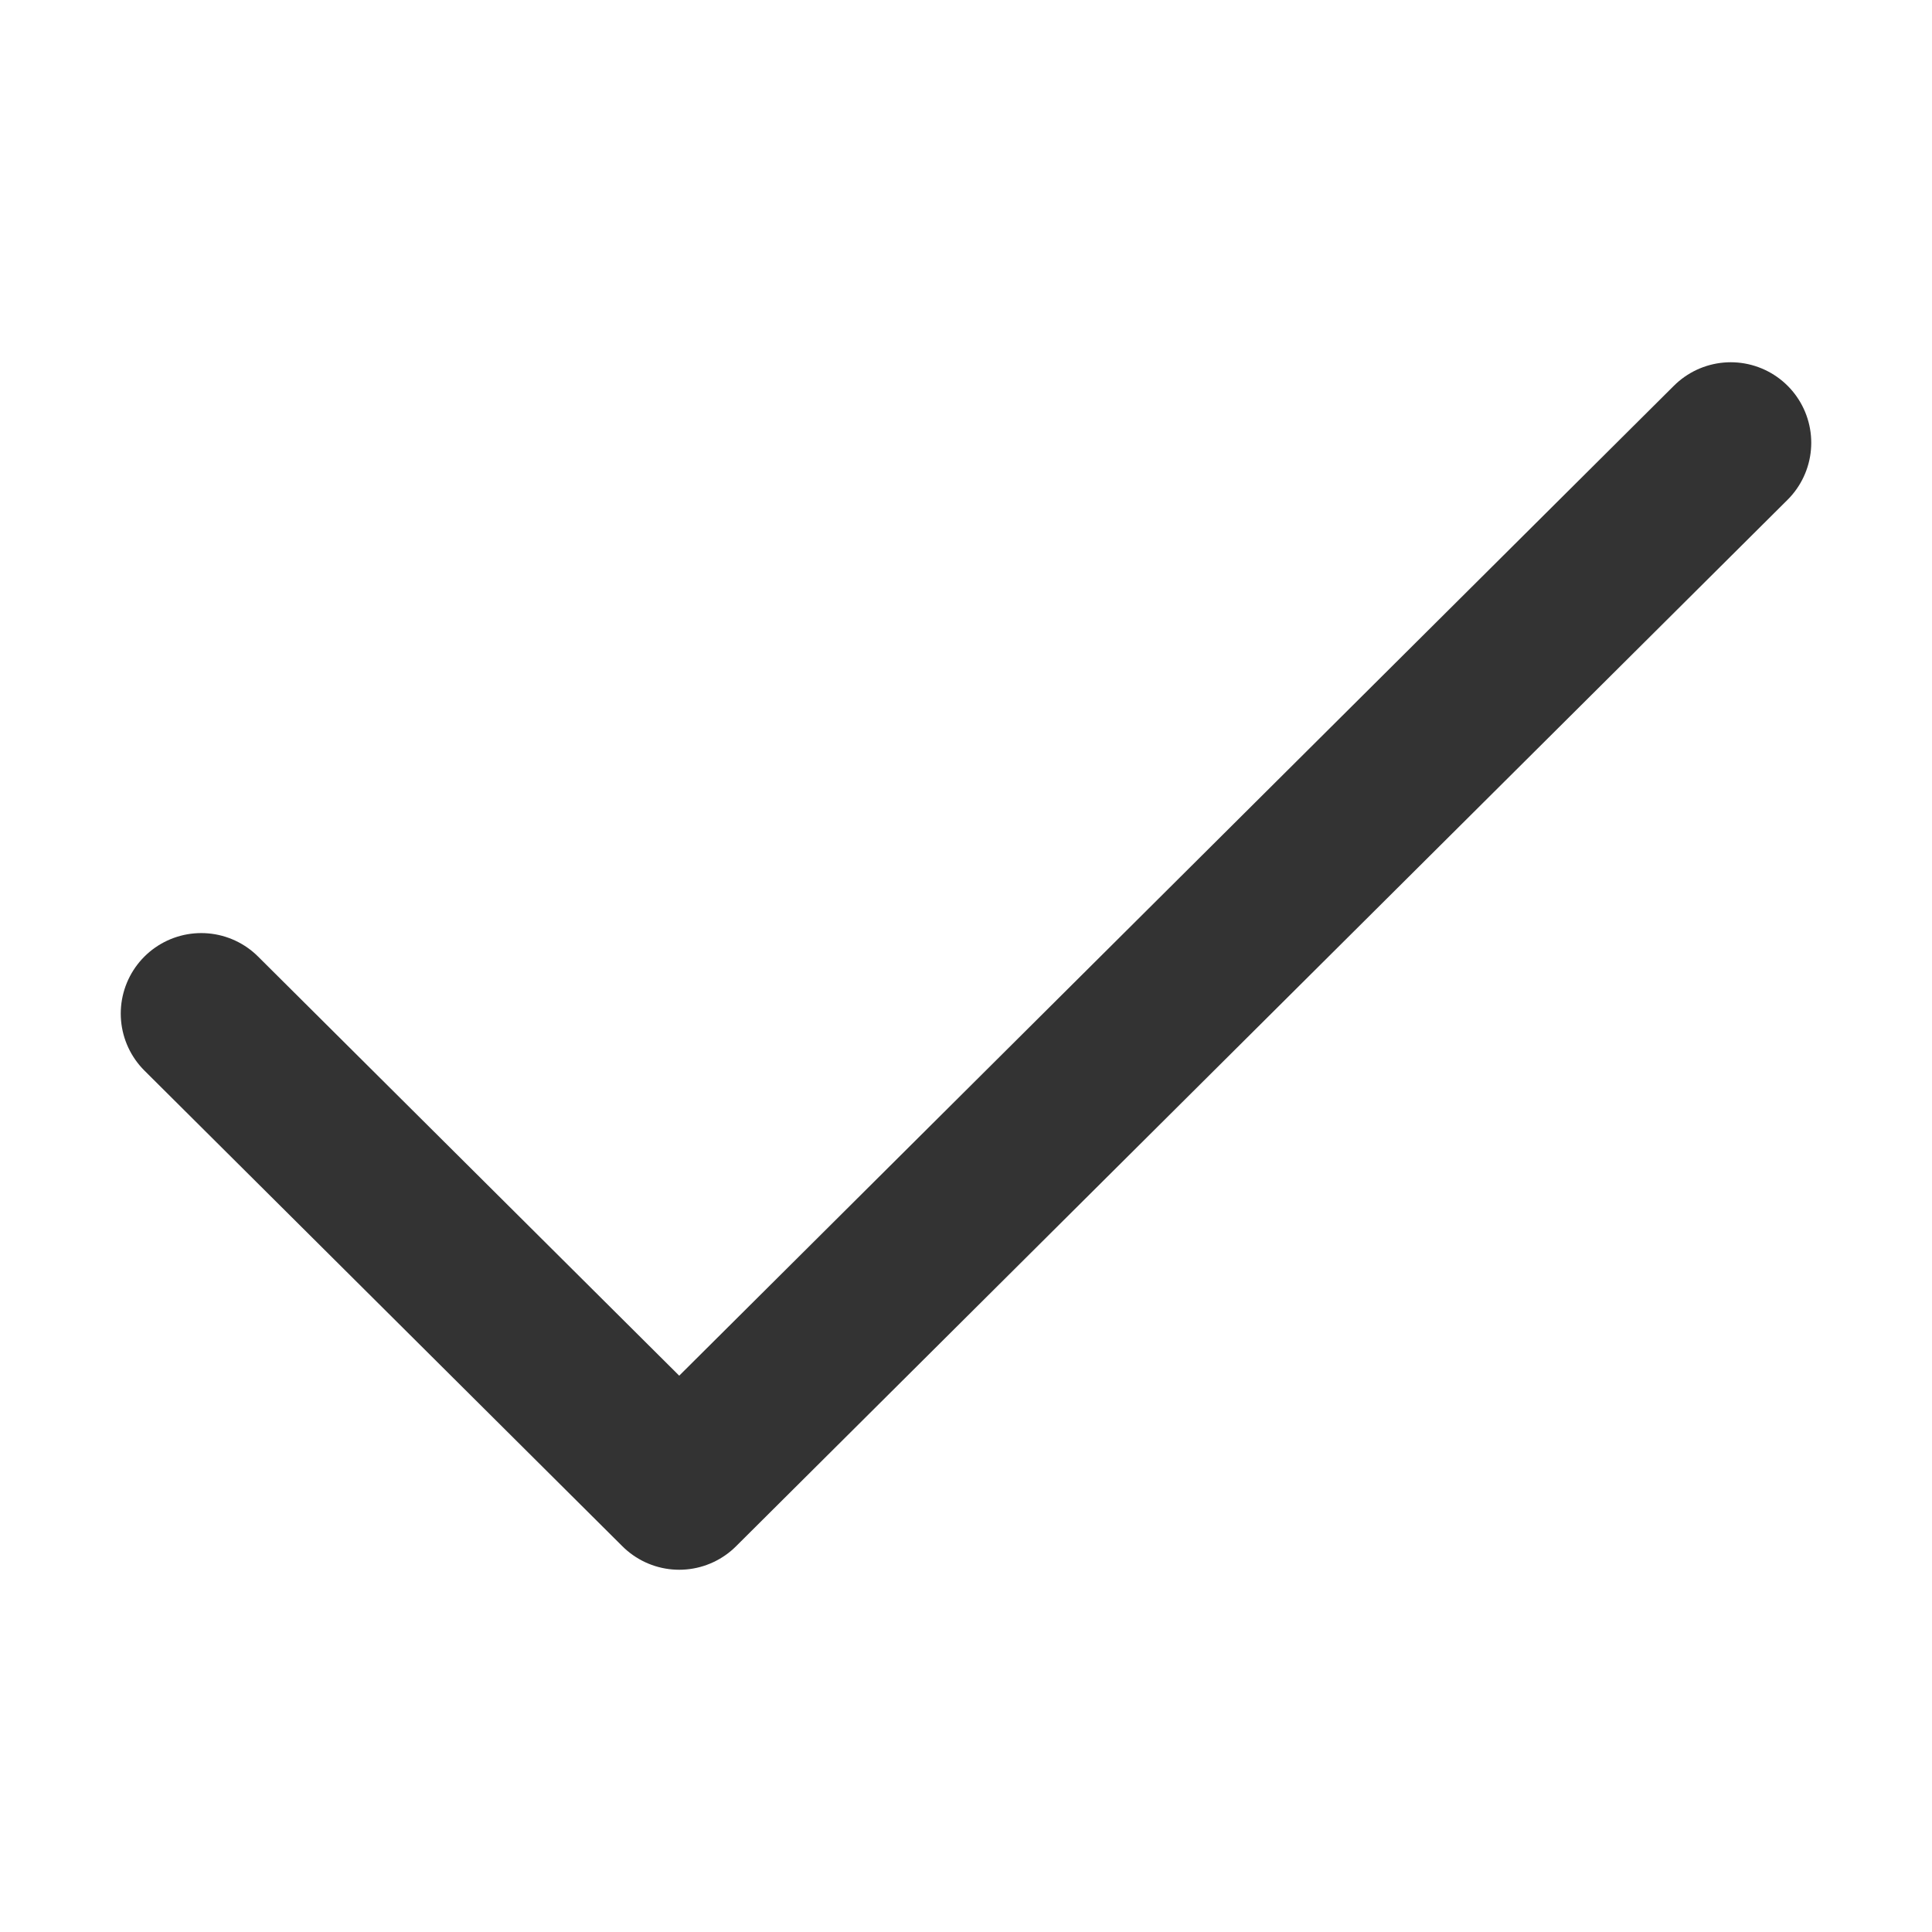
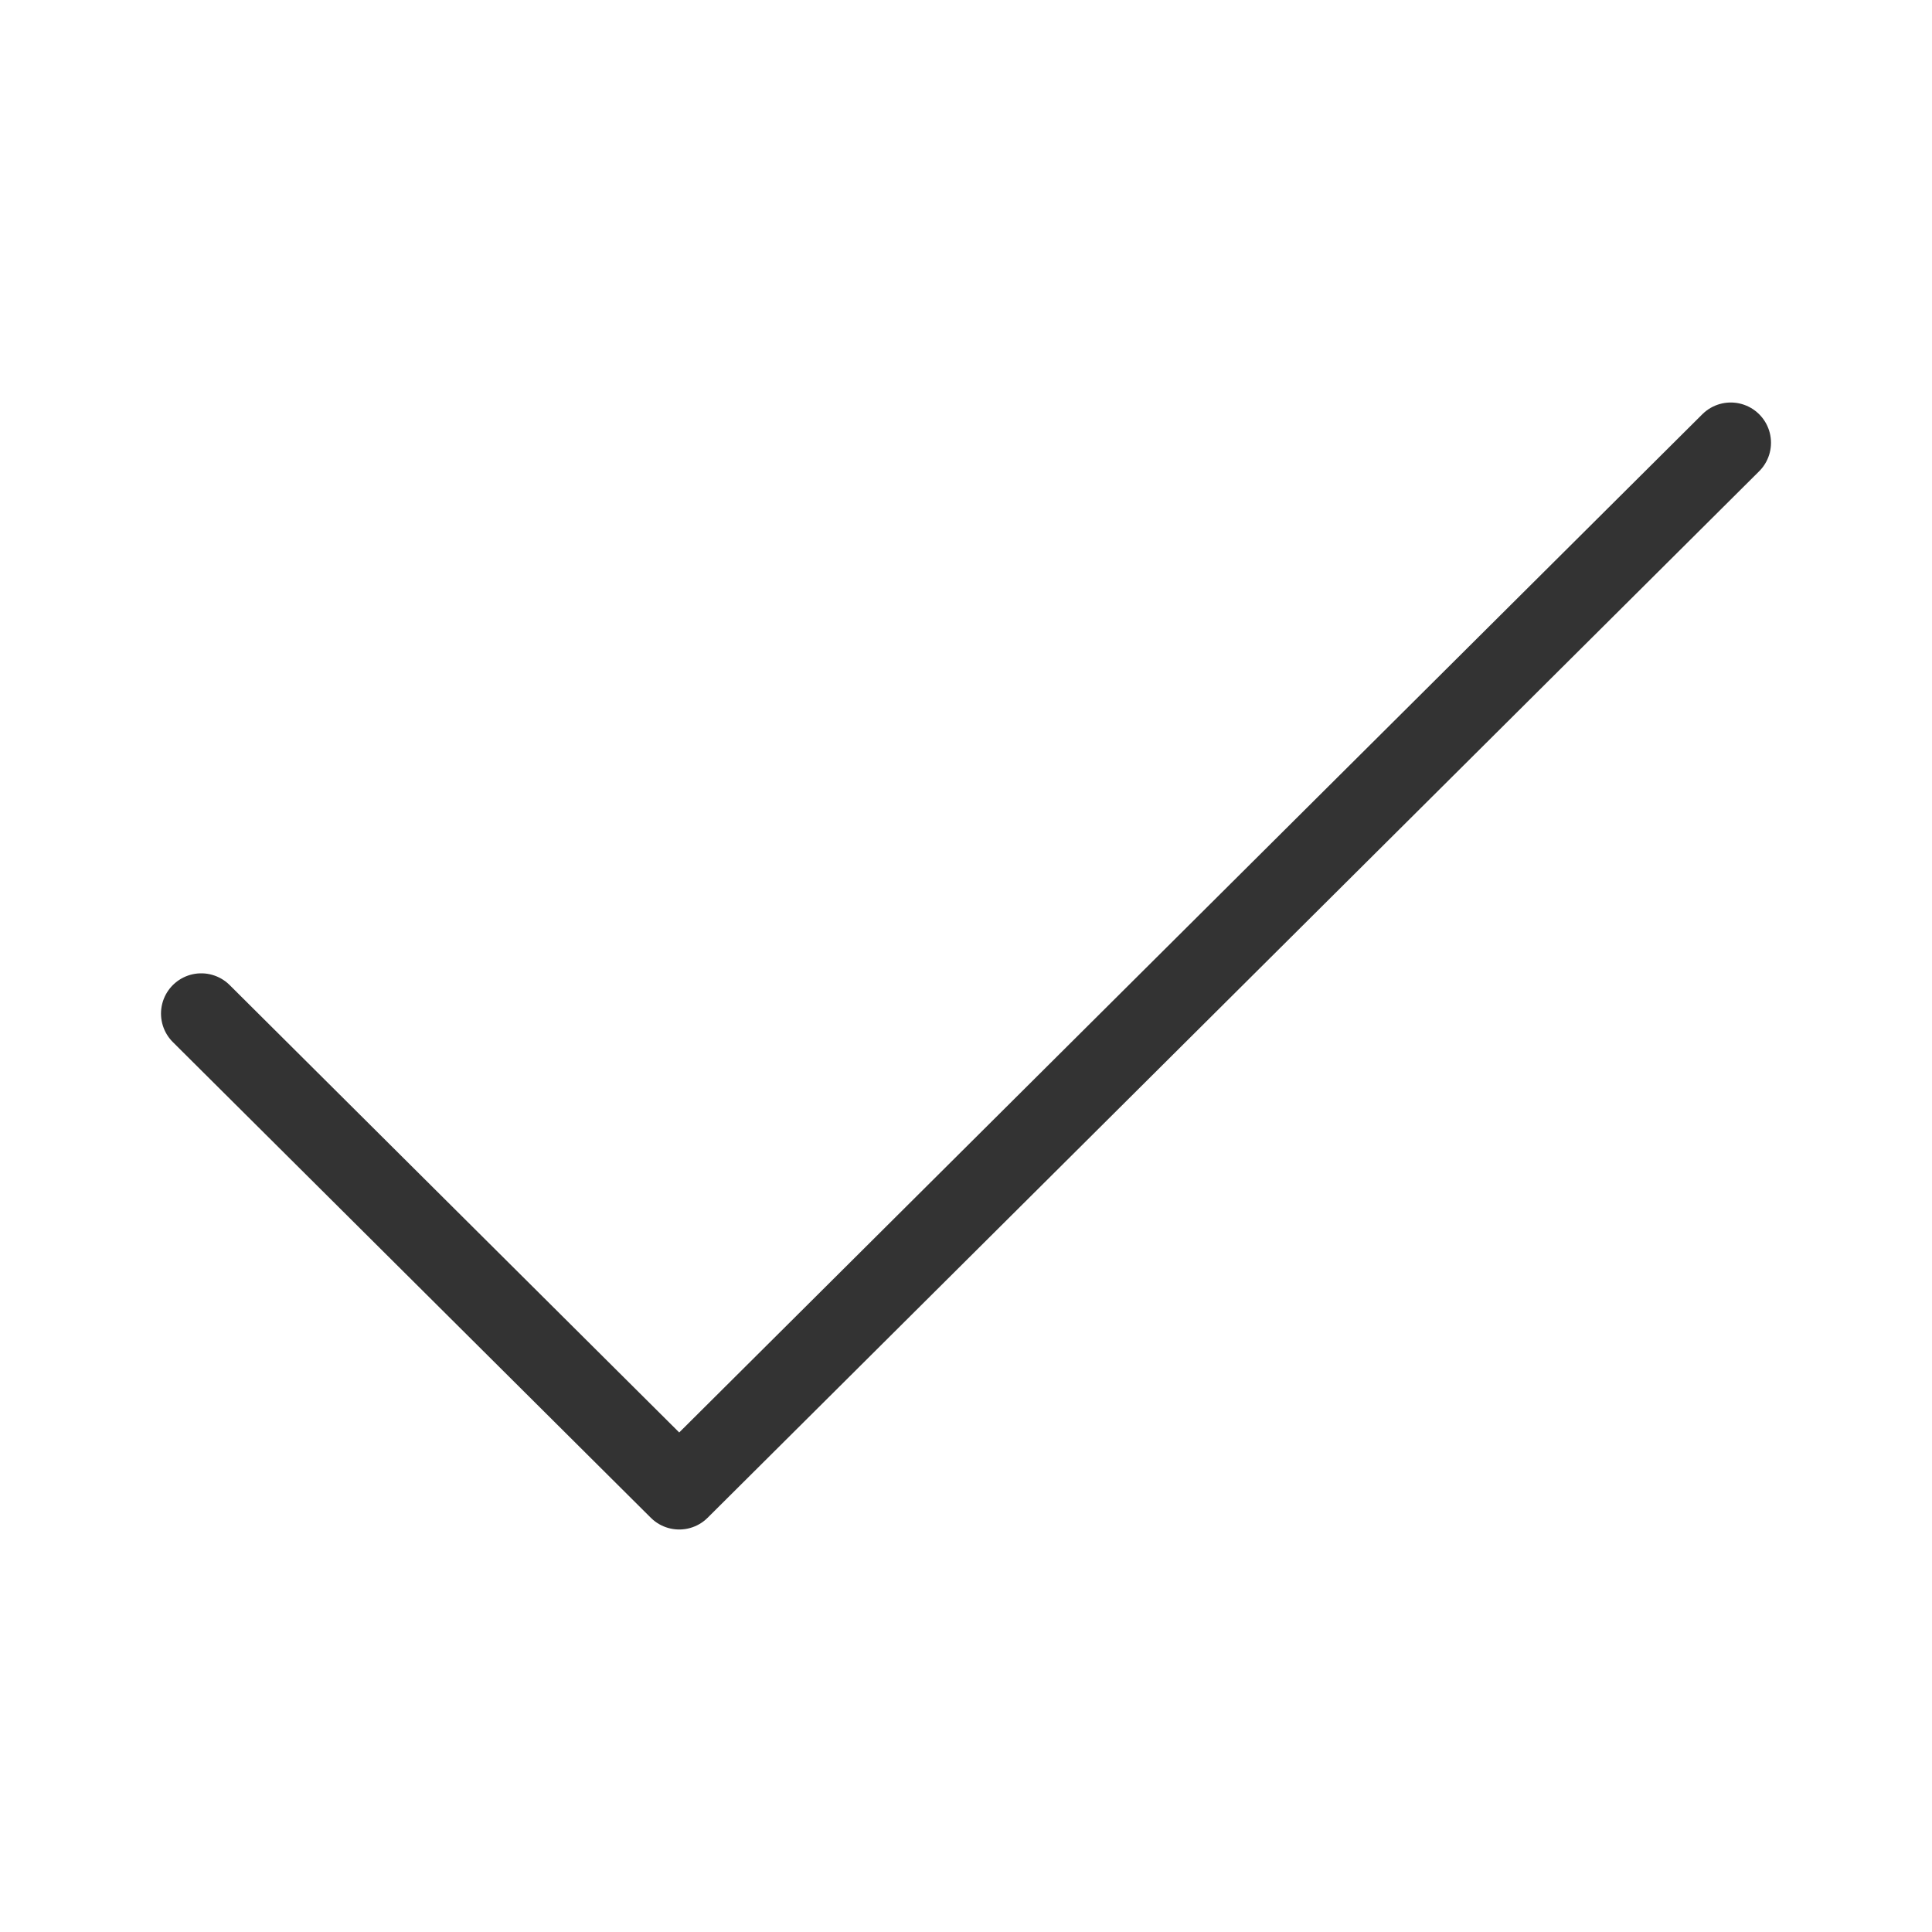
<svg xmlns="http://www.w3.org/2000/svg" width="48" height="48" viewBox="0 0 48 48" fill="none">
-   <path d="M43 11L16.875 37L5 25.182" stroke="#333" stroke-width="4" stroke-linecap="round" stroke-linejoin="round" />
+   <path d="M43 11L16.875 37L5 25.182" stroke="#333" stroke-width="2" stroke-linecap="round" stroke-linejoin="round" />
</svg>
